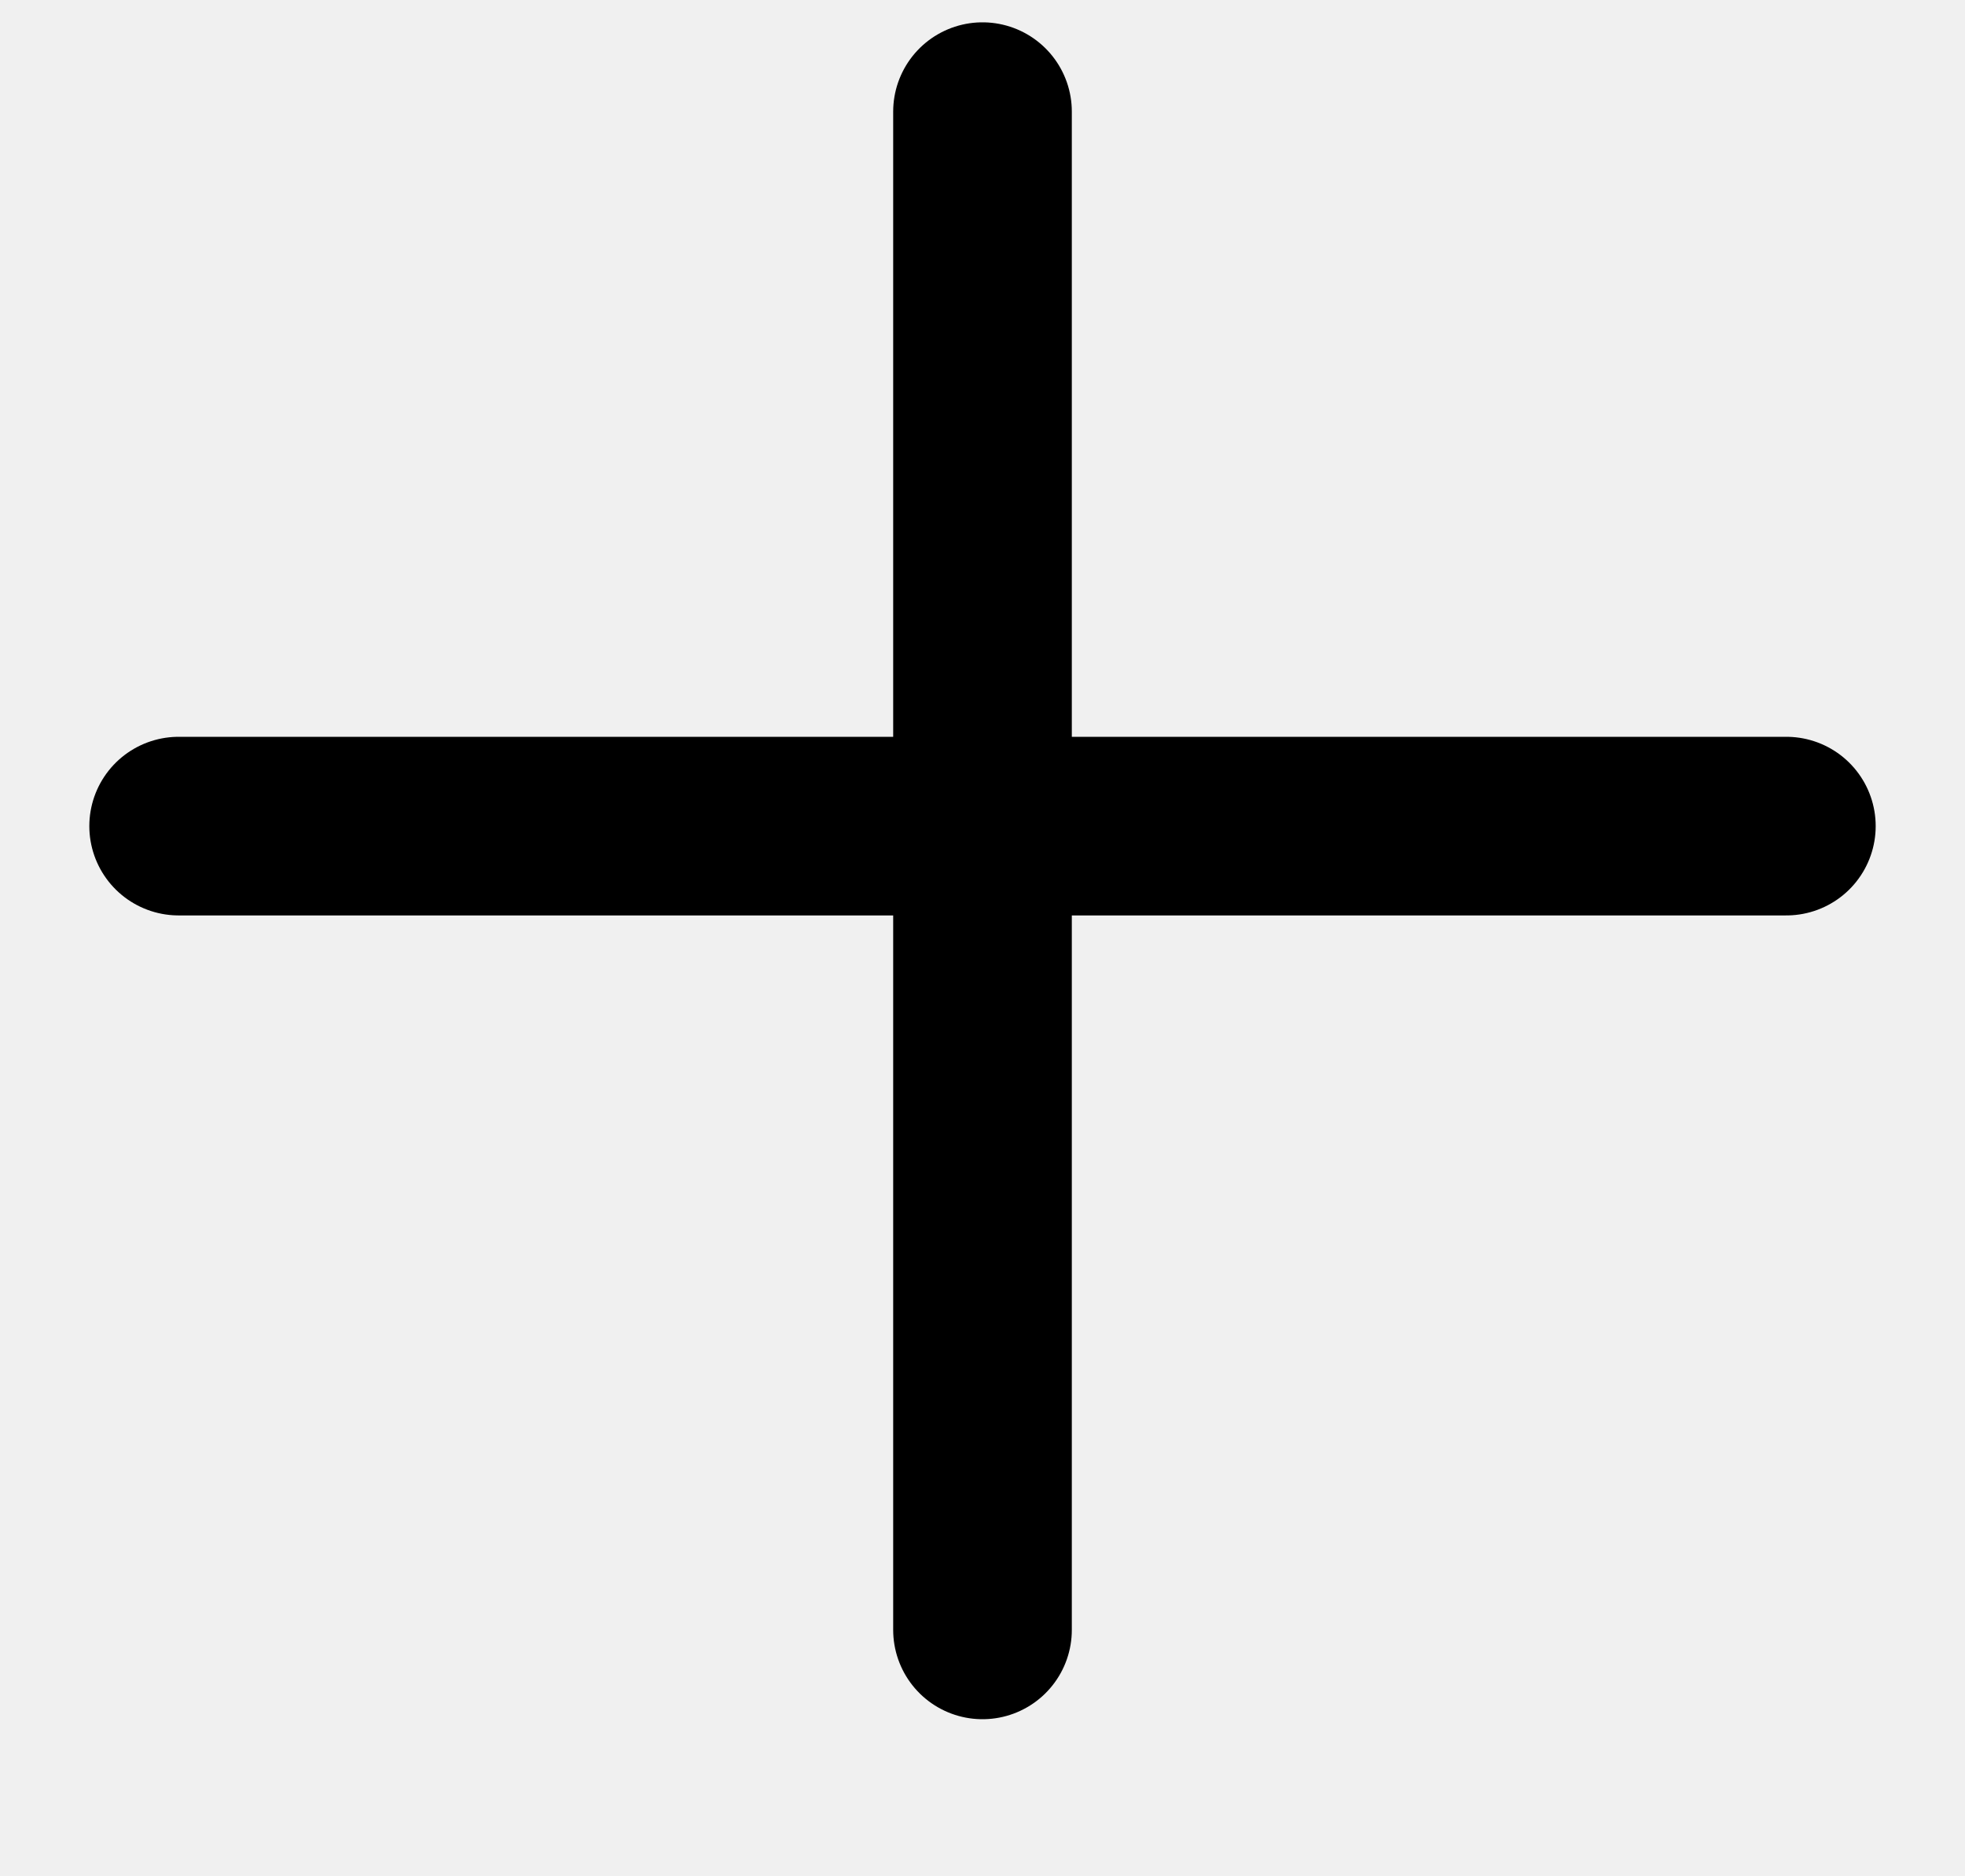
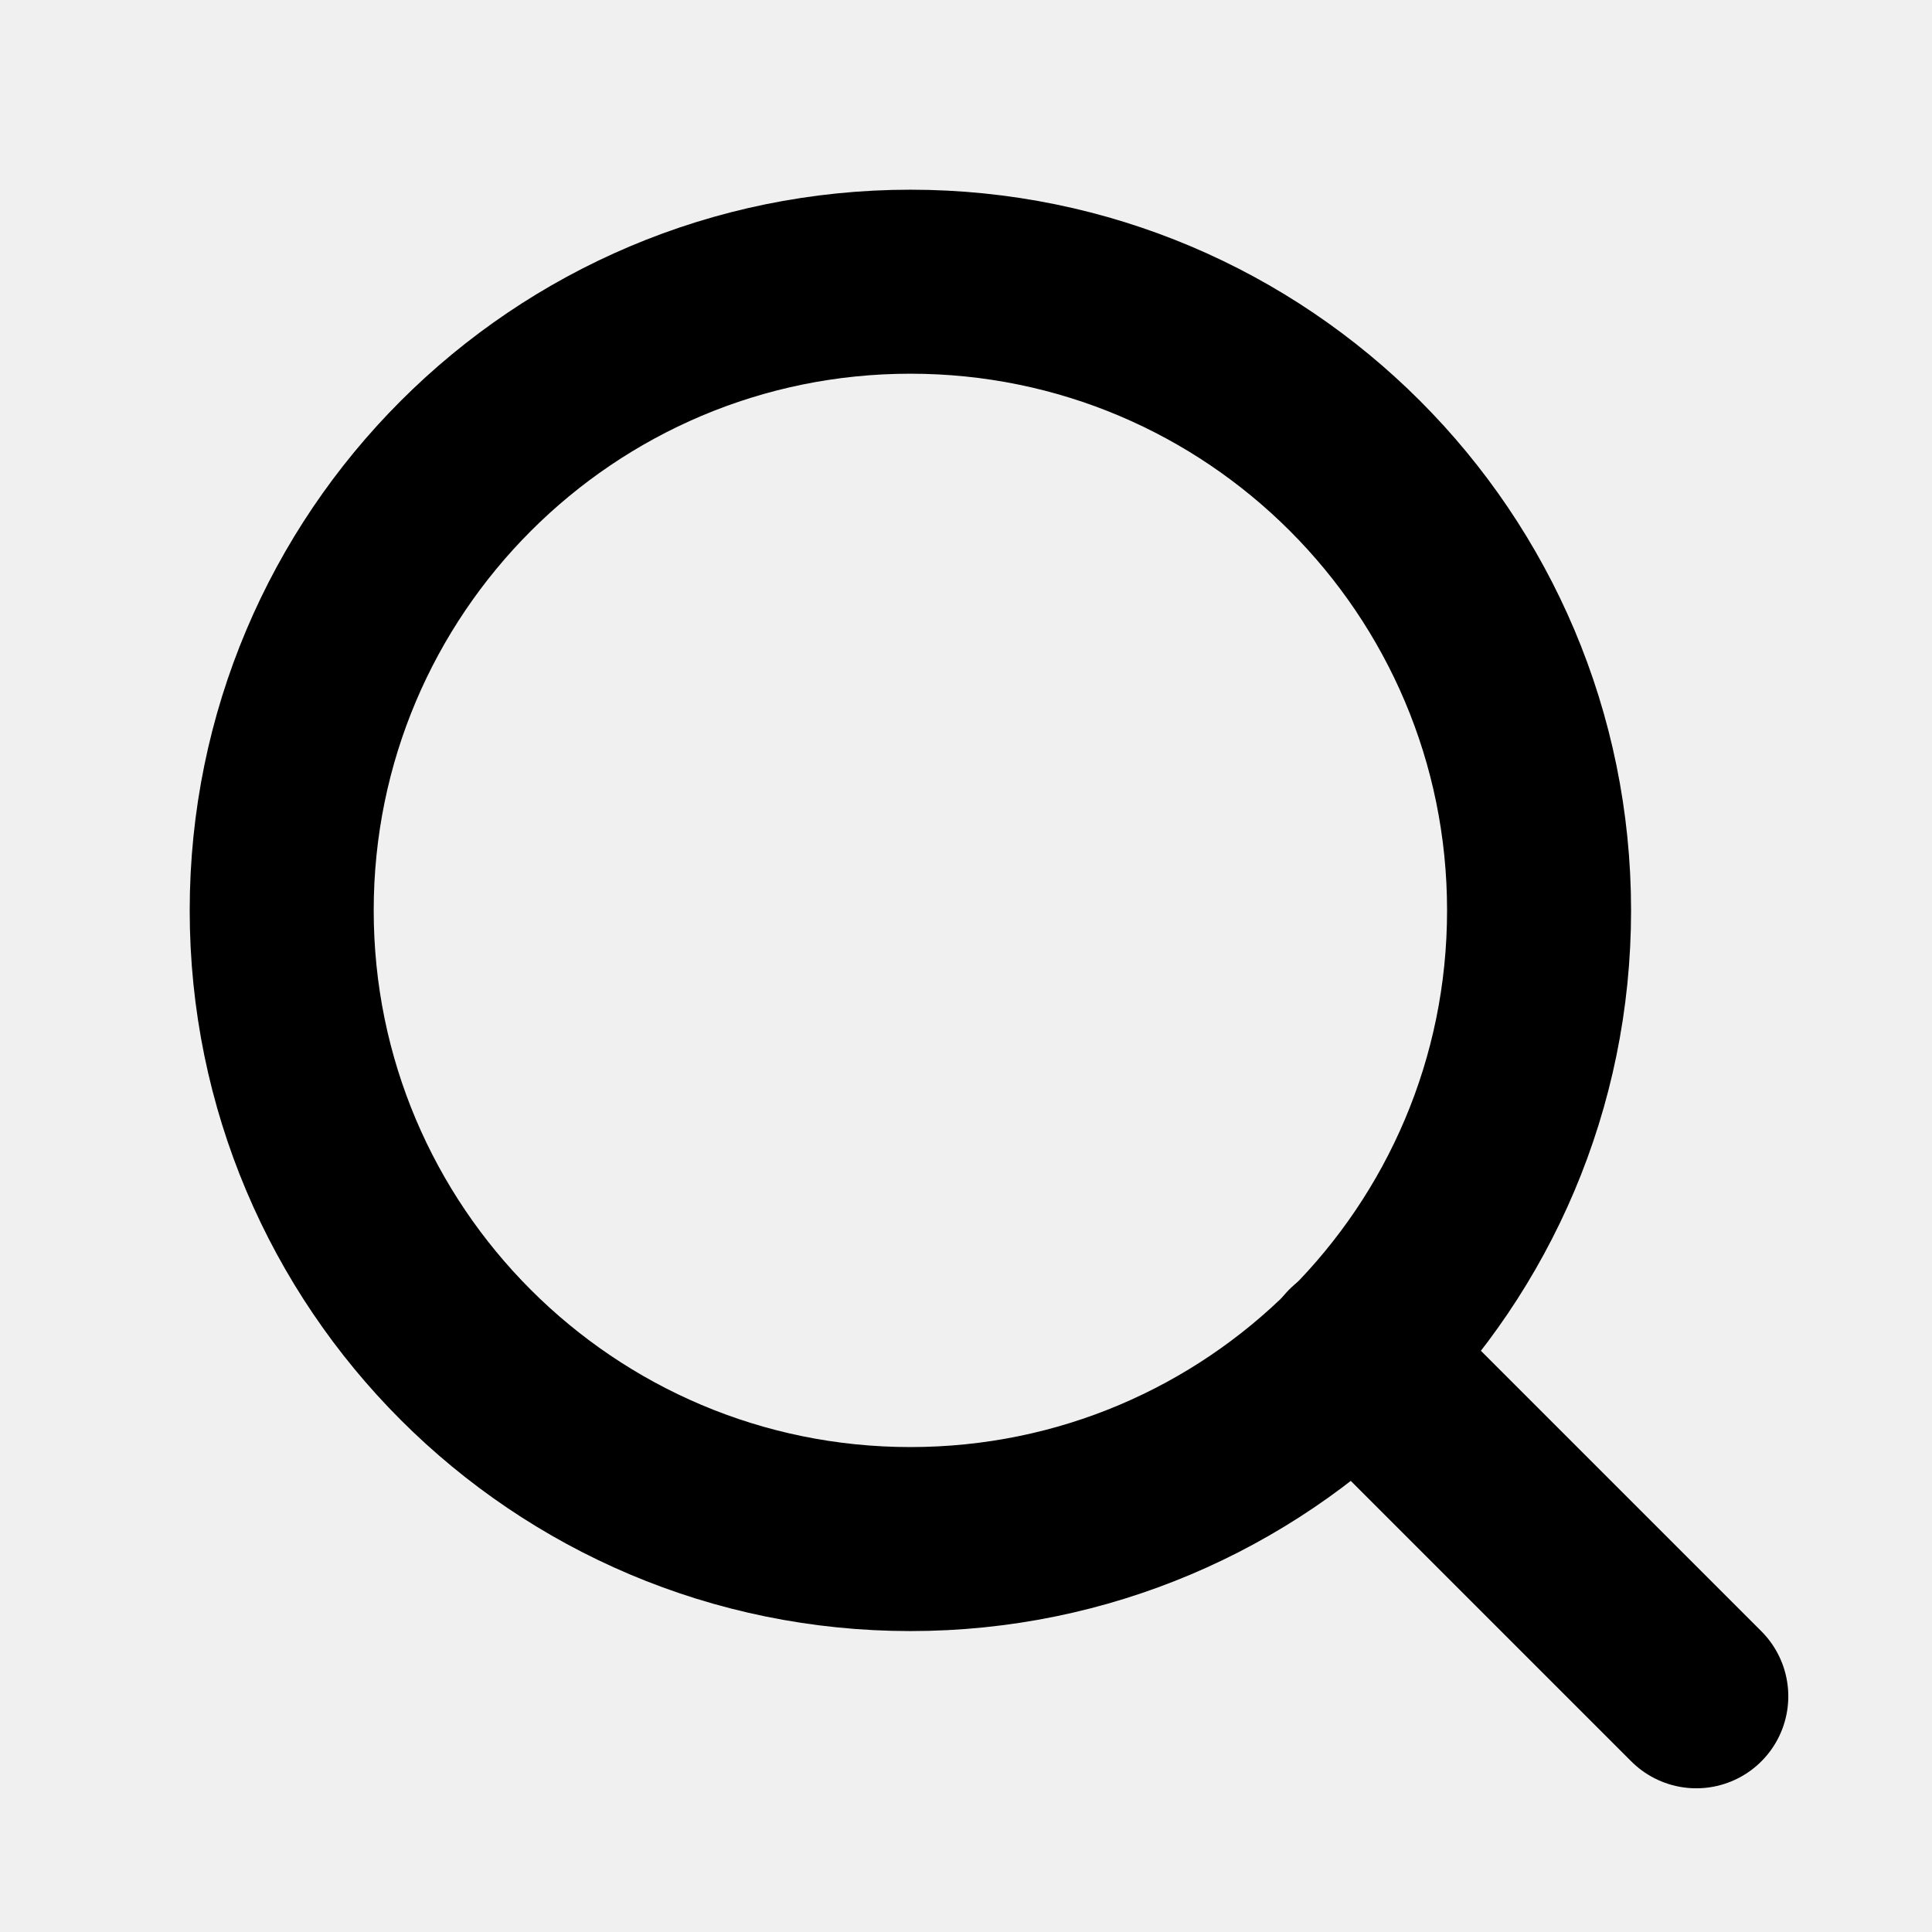
- <svg xmlns="http://www.w3.org/2000/svg" width="22" height="21" viewBox="0 0 22 21" fill="none">
-   <g id="search" clip-path="url(#clip0_697_6326)">
-     <path id="Vector" d="M2 9.25H11M11 1.25V18.25V9.25M11 9.25H20" stroke="black" stroke-width="2" stroke-linecap="round" stroke-linejoin="round" />
-   </g>
-   <defs>
-     <clipPath id="clip0_697_6326">
-       <rect width="20.5" height="20.5" fill="white" transform="translate(0.75 0.25)" />
-     </clipPath>
-   </defs>
+ <svg xmlns="http://www.w3.org/2000/svg" width="21" height="21" viewBox="0 0 21 21" fill="none">
+   <path d="M9.896 16.729C13.67 16.729 16.729 13.67 16.729 9.896C16.729 6.122 13.67 3.062 9.896 3.062C6.122 3.062 3.062 6.122 3.062 9.896C3.062 13.67 6.122 16.729 9.896 16.729Z" stroke="black" stroke-width="2" stroke-linecap="round" stroke-linejoin="round" />
+   <path d="M18.438 18.438L14.722 14.722" stroke="black" stroke-width="2" stroke-linecap="round" stroke-linejoin="round" />
</svg>
